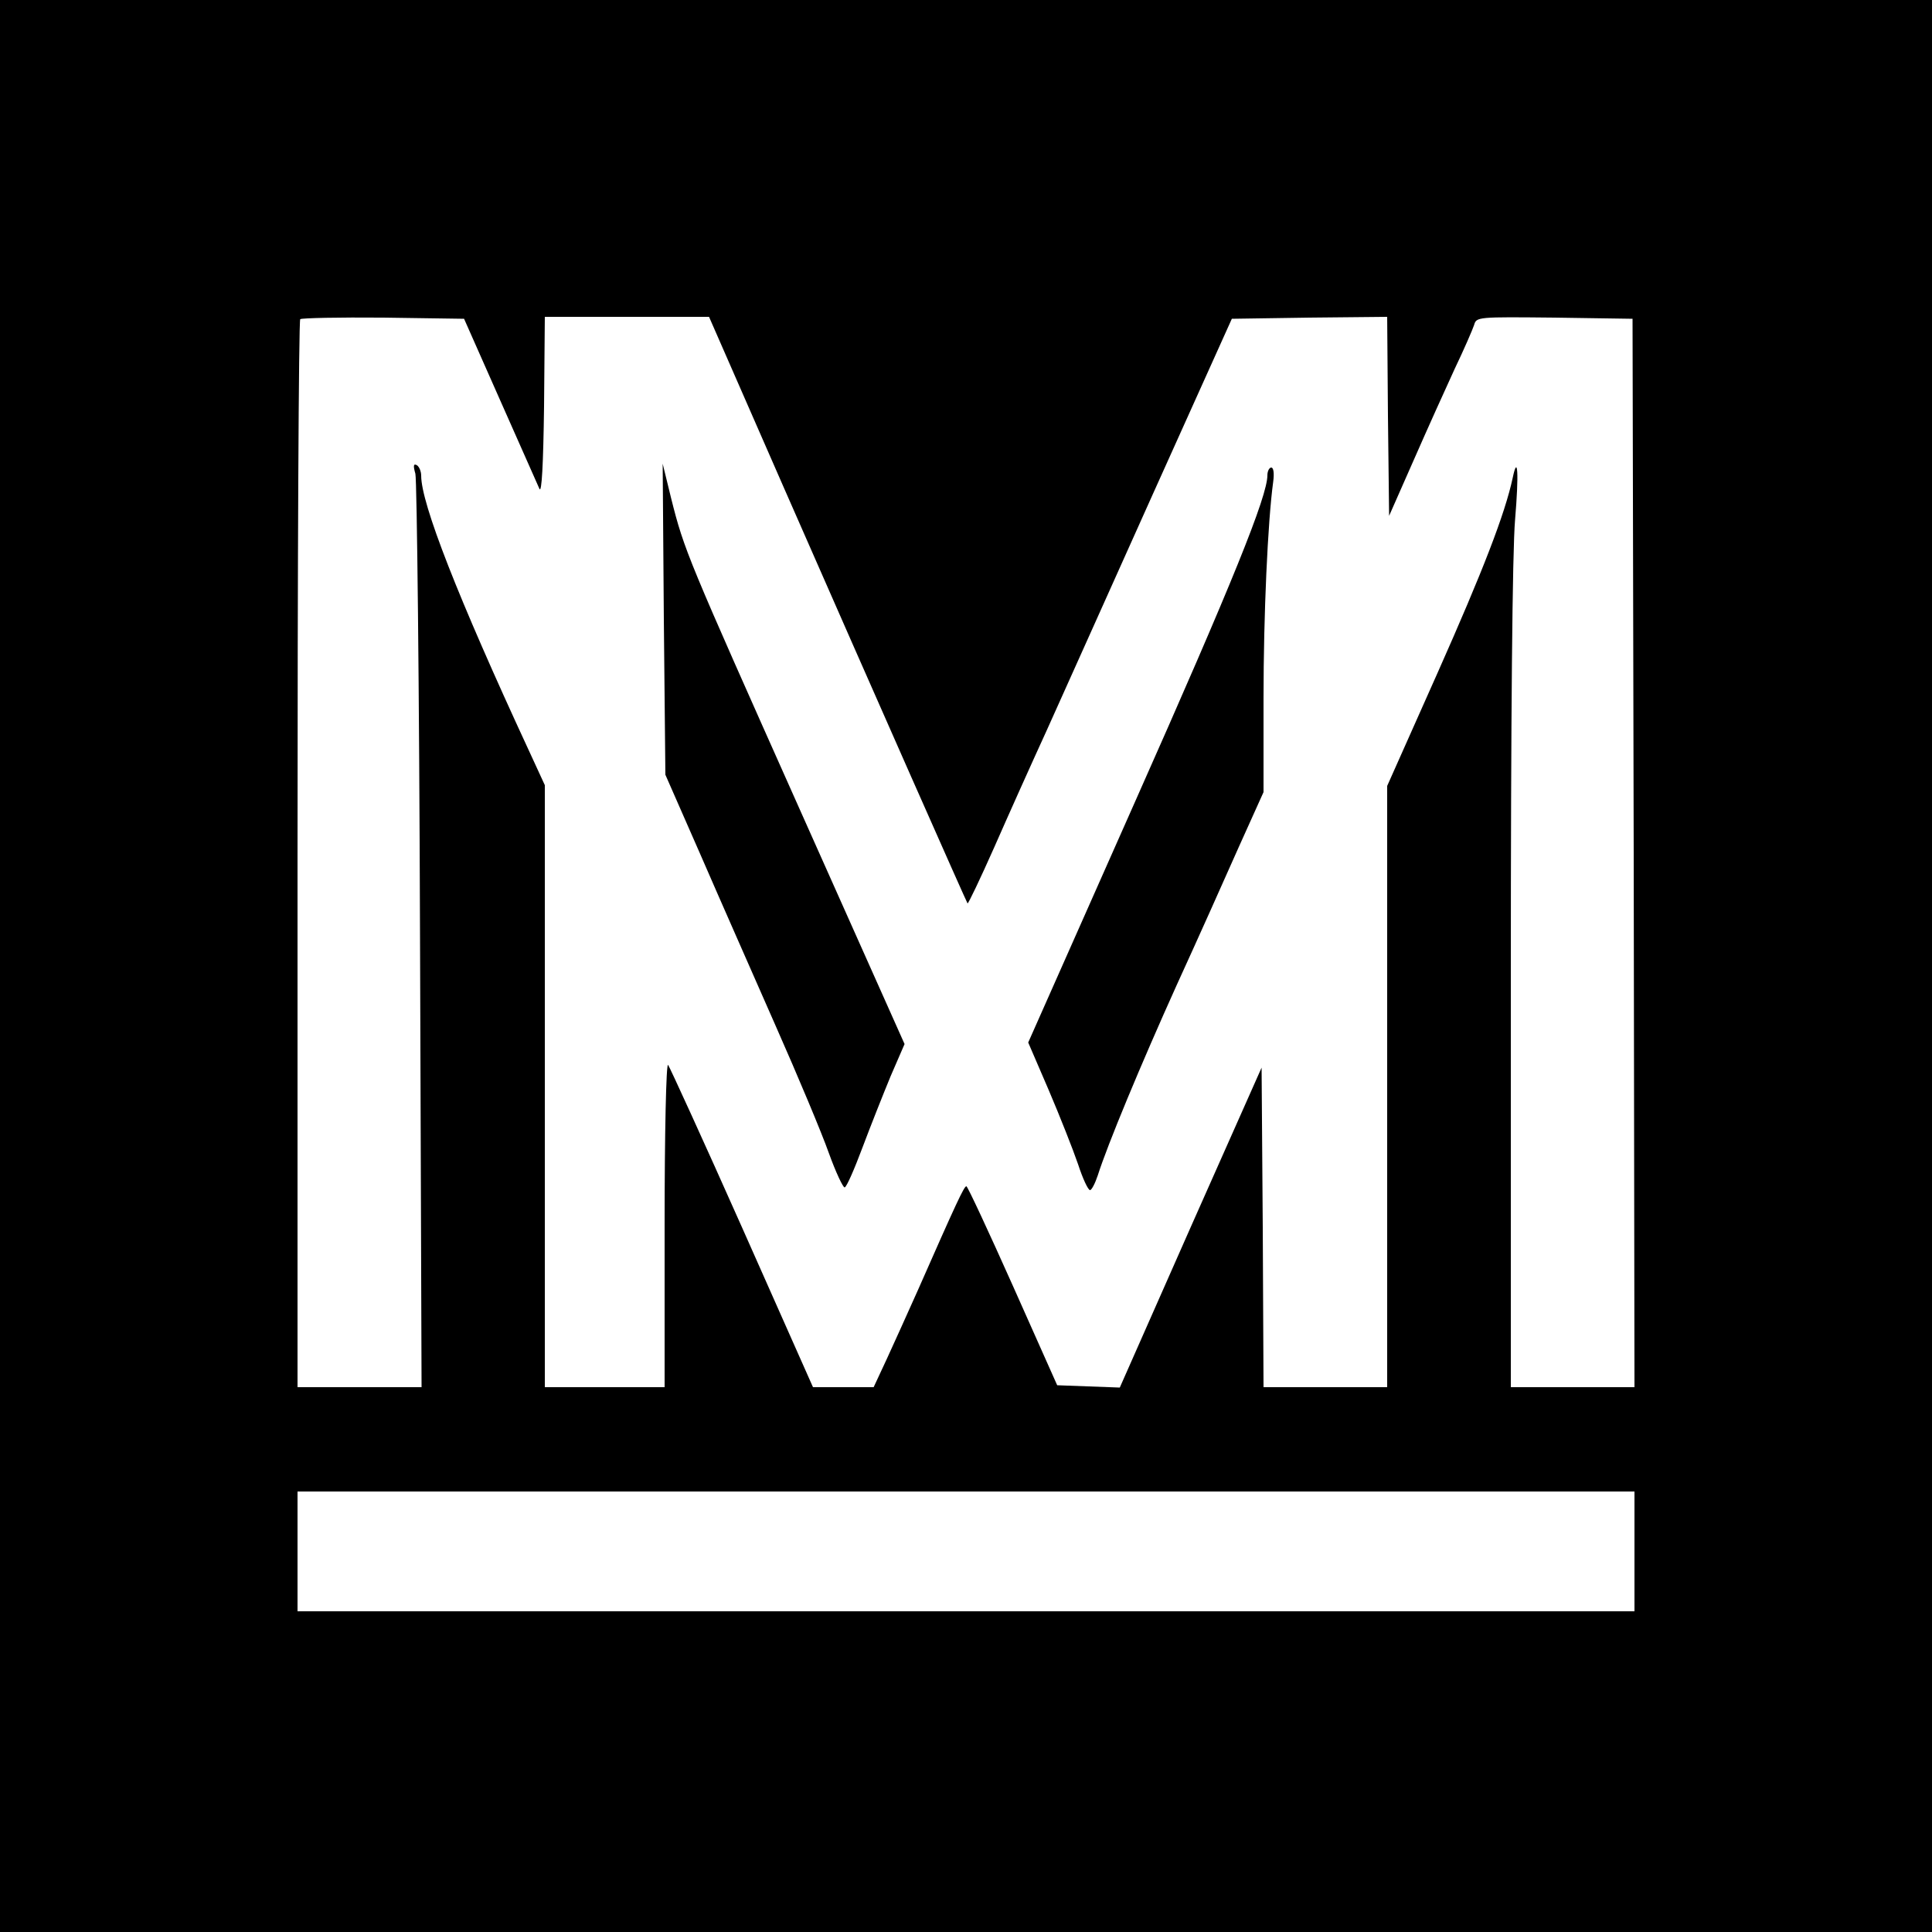
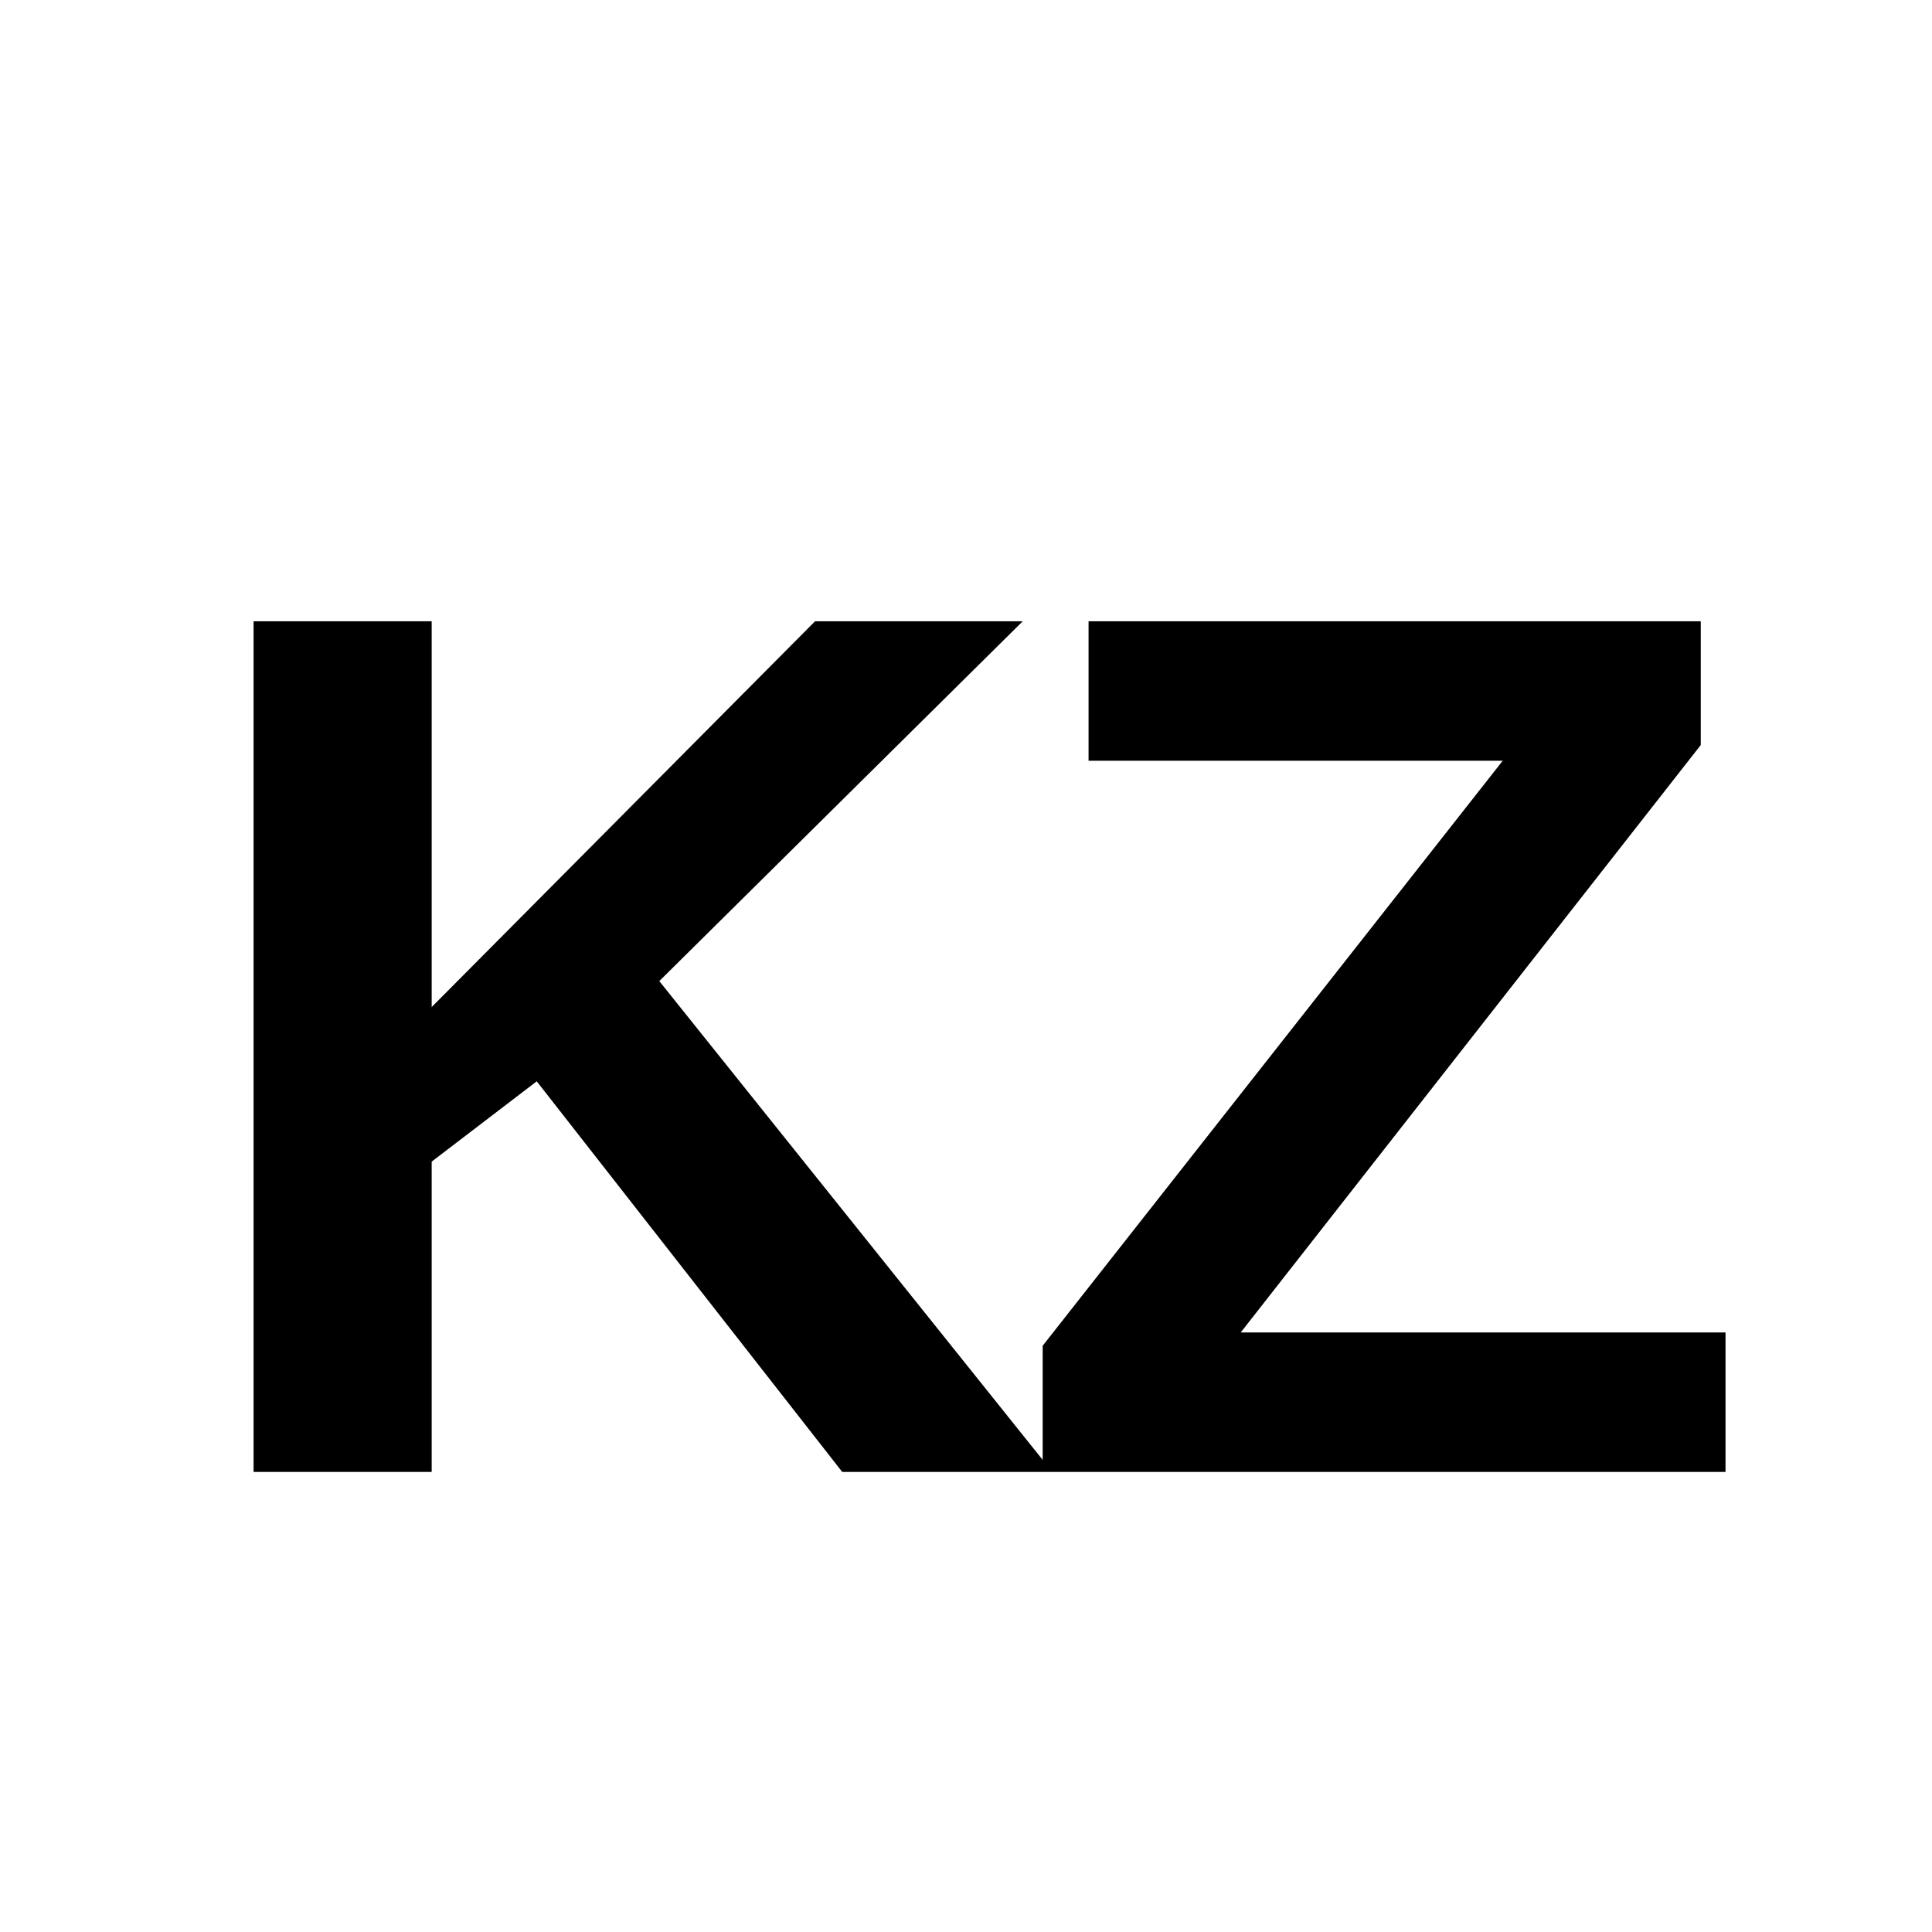
- <svg xmlns="http://www.w3.org/2000/svg" version="1.0" width="500pt" height="500pt" viewBox="0 0 500 500" preserveAspectRatio="xMidYMid meet">
-   <g transform="translate(0,500) scale(0.1,-0.1)" fill="#000000" stroke="none">
-     <path d="M0 2500 l0 -2500 2500 0 2500 0 0 2500 0 2500 -2500 0 -2500 0 0 -2500z m1294 1465 c51 -115 97 -219 102 -230 6 -13 10 63 12 213 l2 232 213 0 212 0 194 -443 c248 -565 472 -1071 475 -1075 2 -1 33 64 69 145 36 82 97 218 136 303 38 85 162 360 274 610 l205 455 201 3 201 2 2 -257 3 -258 64 145 c35 80 83 186 106 236 24 50 46 101 50 113 6 21 9 21 208 19 l202 -3 3 -1382 2 -1383 -160 0 -160 0 0 1059 c0 675 4 1106 11 1186 10 120 7 171 -6 109 -20 -94 -78 -243 -194 -504 l-131 -294 0 -778 0 -778 -160 0 -160 0 -2 414 -3 413 -184 -414 -183 -414 -81 3 -81 3 -115 258 c-63 141 -117 257 -120 257 -6 0 -26 -43 -126 -270 -26 -58 -62 -138 -80 -177 l-34 -73 -78 0 -79 0 -183 412 c-101 227 -188 417 -192 422 -5 6 -9 -178 -9 -412 l0 -422 -155 0 -155 0 0 779 0 779 -41 89 c-185 399 -279 640 -279 712 0 11 -5 23 -11 27 -9 5 -10 -1 -4 -22 4 -16 10 -554 12 -1196 l4 -1168 -160 0 -161 0 0 1378 c0 758 3 1382 7 1386 4 3 101 5 215 4 l209 -3 93 -210z m2936 -2980 l0 -155 -1730 0 -1730 0 0 155 0 155 1730 0 1730 0 0 -155z" />
-     <path d="M1718 3397 l4 -402 90 -205 c49 -113 137 -312 195 -444 58 -131 120 -279 138 -330 18 -50 37 -90 41 -89 5 1 25 47 46 103 21 56 54 139 73 185 l36 83 -272 609 c-291 652 -298 668 -332 803 l-22 90 3 -403z" />
-     <path d="M3280 3770 c0 -54 -90 -277 -343 -846 l-276 -622 53 -123 c29 -68 63 -154 76 -192 12 -37 26 -67 31 -67 4 0 13 17 20 38 25 79 111 286 204 492 54 118 126 279 161 358 l64 142 0 243 c0 217 11 458 25 560 3 22 1 37 -5 37 -5 0 -10 -9 -10 -20z" />
-   </g>
+ <svg xmlns="http://www.w3.org/2000/svg" width="100" height="100" viewBox="0 0 100 100">
+   <text x="50" y="54" fill="#000000" font-family="Arial, Helvetica, sans-serif" font-weight="700" font-size="64" text-anchor="middle" dominant-baseline="central" letter-spacing="-3">KZ</text>
</svg>
